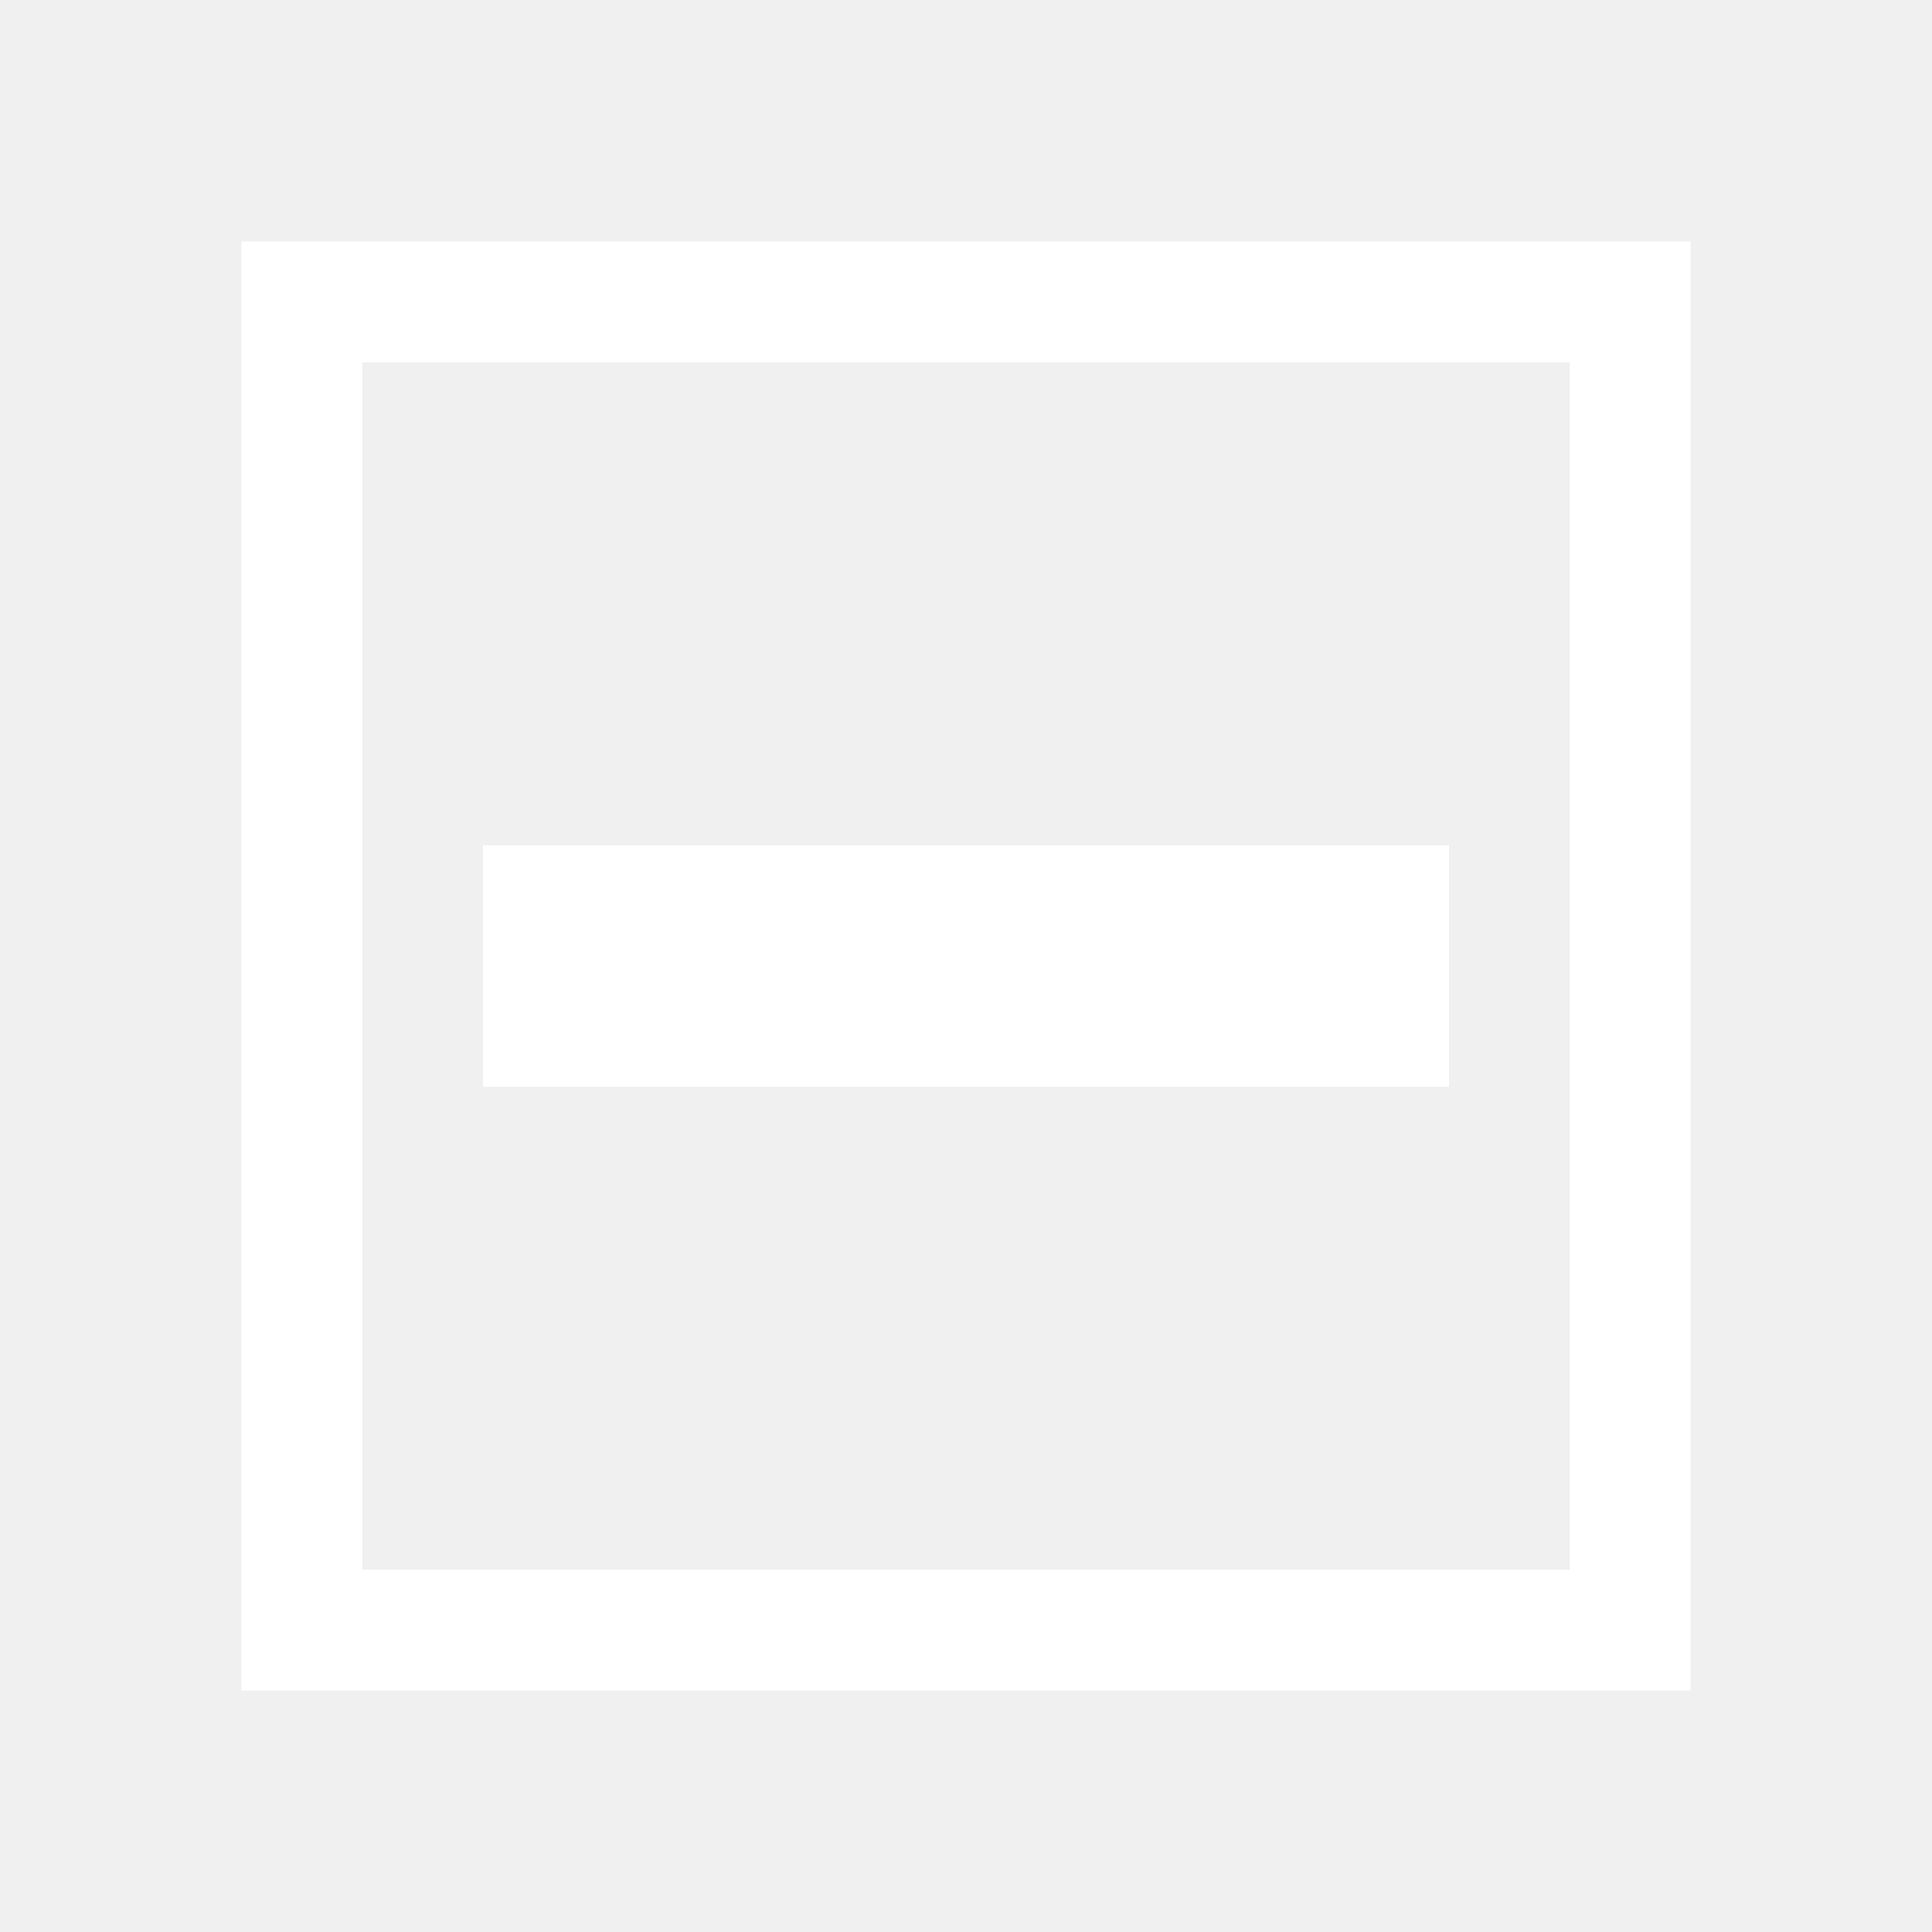
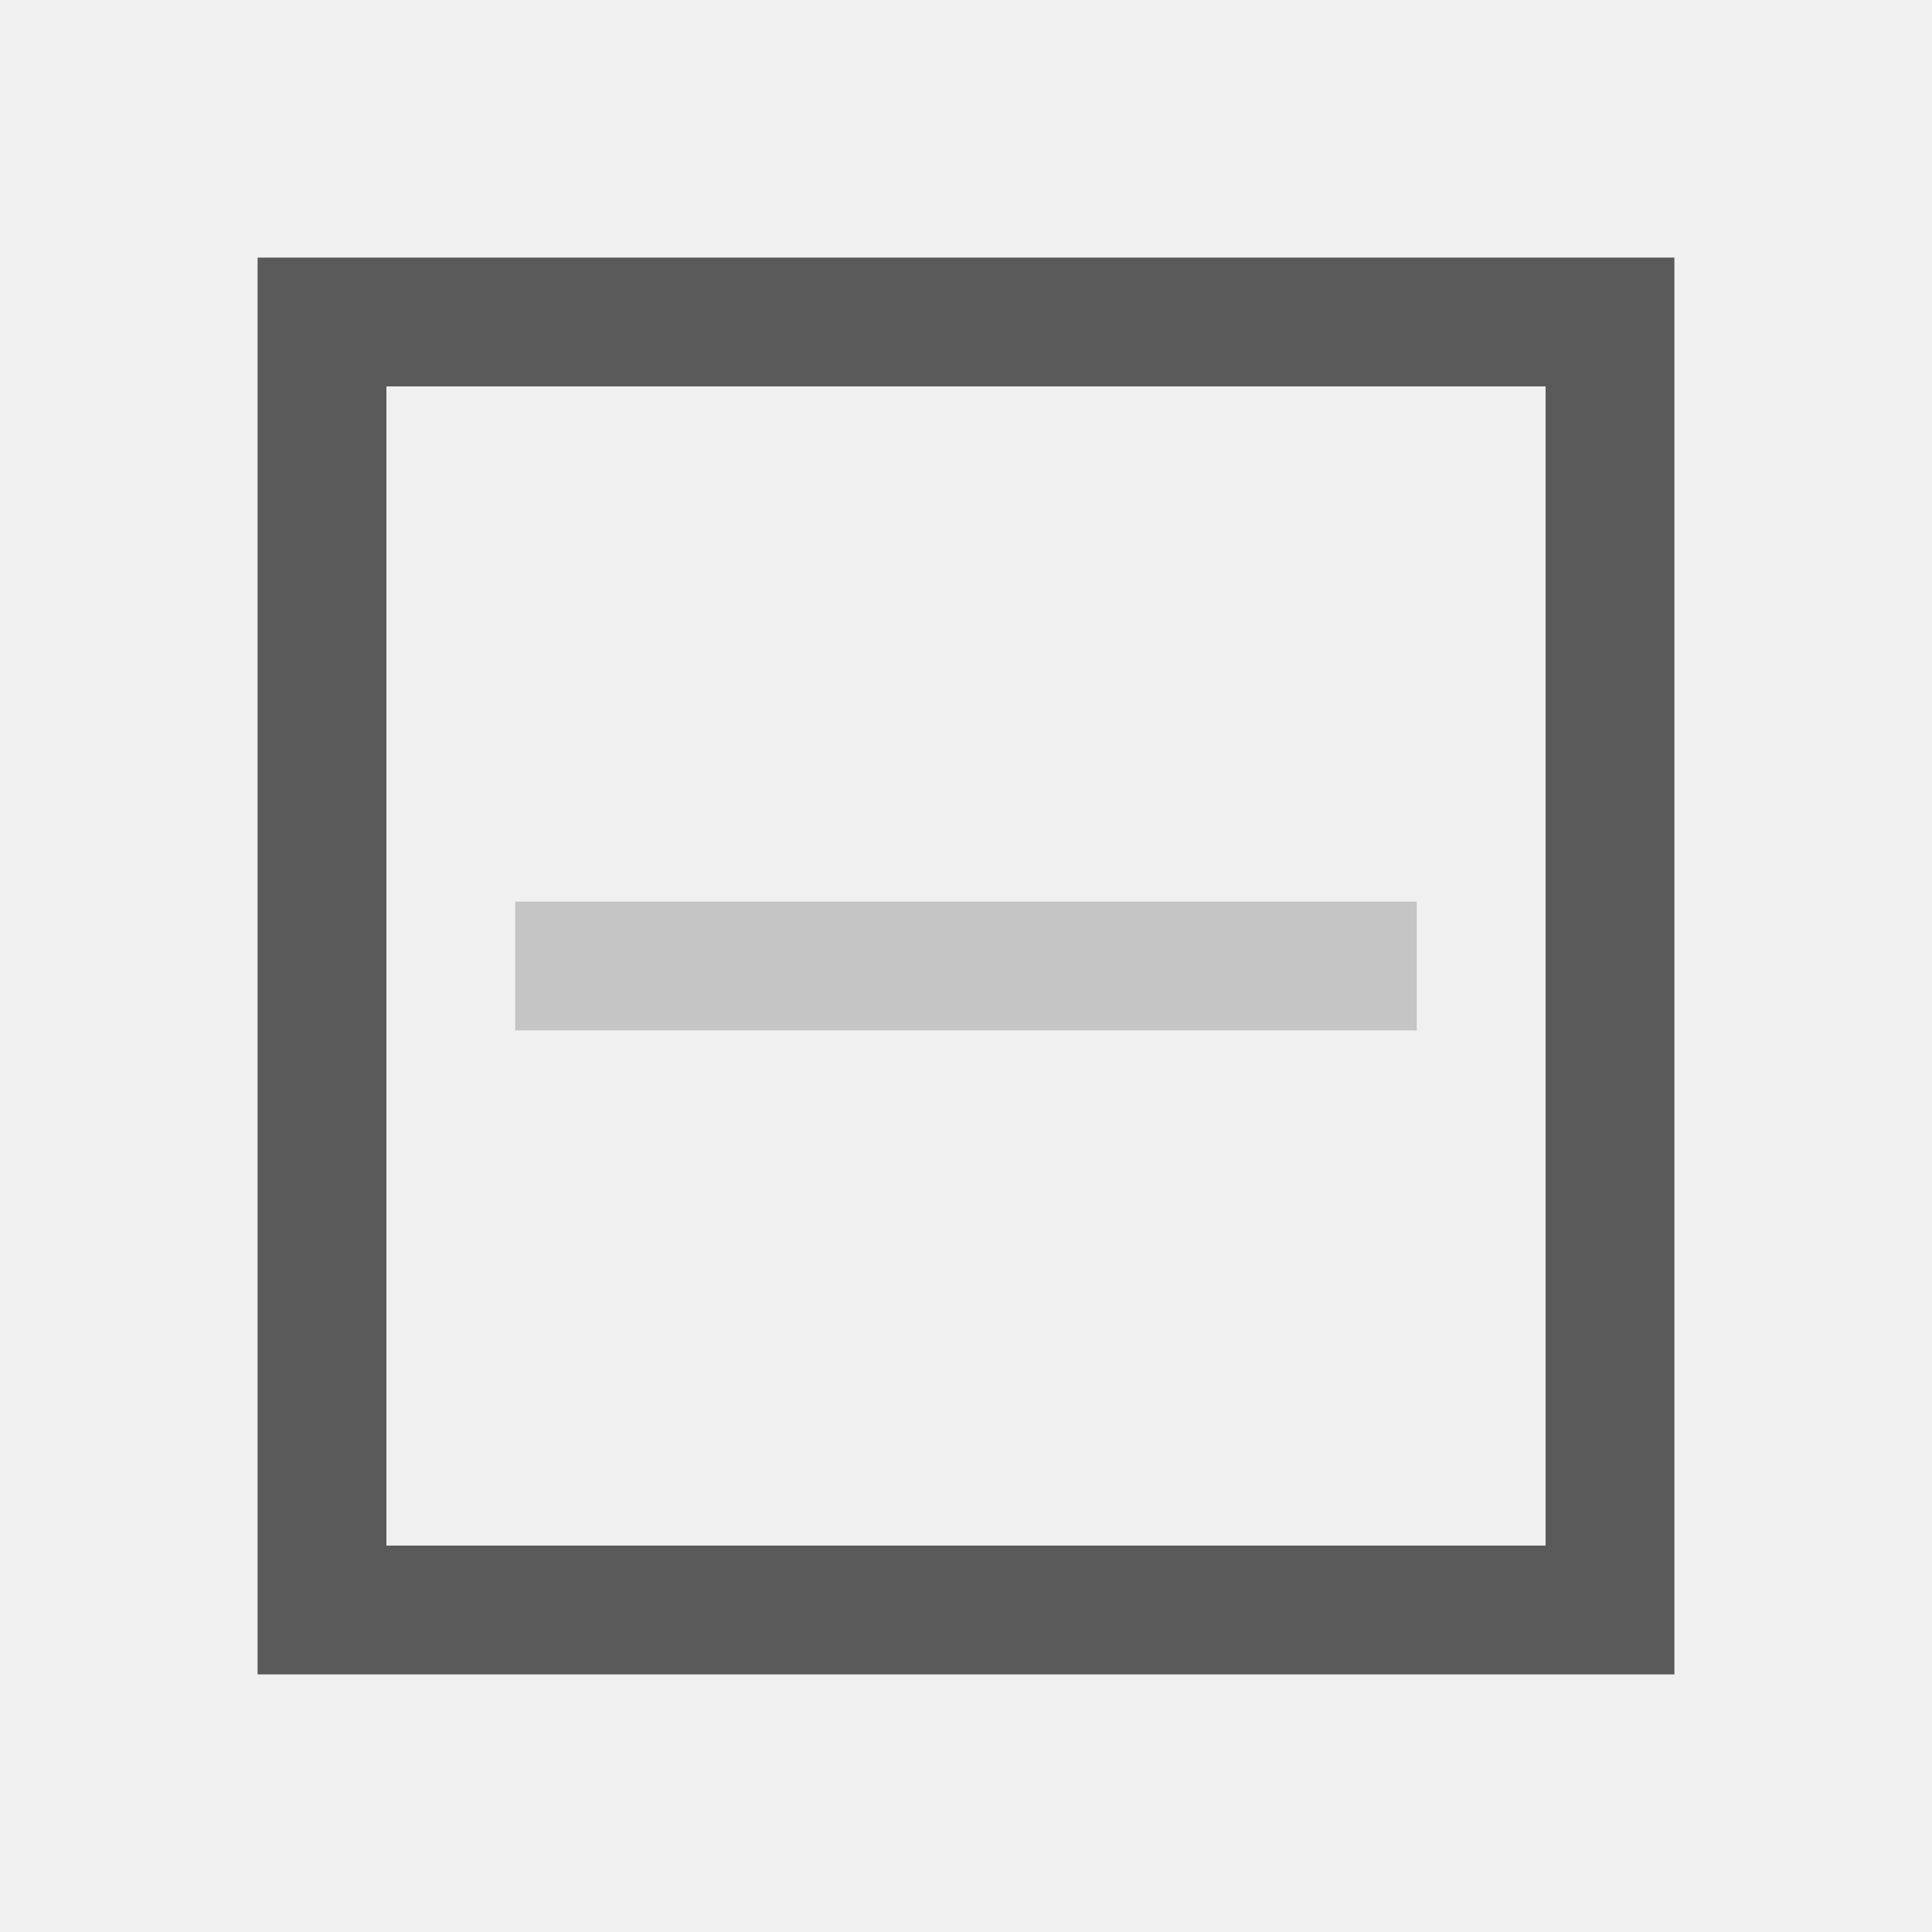
- <svg xmlns="http://www.w3.org/2000/svg" version="1.1" id="Layer_1" x="0px" y="0px" viewBox="0 0 16 16" style="enable-background:new 0 0 16 16;" xml:space="preserve">
+ <svg xmlns="http://www.w3.org/2000/svg" version="1.1" id="Layer_1" x="0px" y="0px" viewBox="0 0 15 15" style="enable-background:new 0 0 15 15;" xml:space="preserve">
  <style type="text/css">
- 	.st0{fill:#FFFFFF;}
+ 	.st0{fill:#5A5A5A;}
+ 	.st1{fill:none;stroke:#C5C5C5;stroke-miterlimit:10;}
</style>
-   <path class="st0" d="M2,2v12h12V2H2z M13,13H3V3h10V13z" />
-   <path id="XMLID_5_" class="st0" d="M12,9H4V7h8V9z" />
+   <g id="iconBg">
+     <g>
+       <path class="st0" d="M12,3v9H3V3H12 M13,2H2v11h11V2L13,2z" />
+     </g>
+   </g>
+   <g>
+     <line class="st1" x1="11" y1="7.5" x2="4" y2="7.5" />
+   </g>
</svg>
